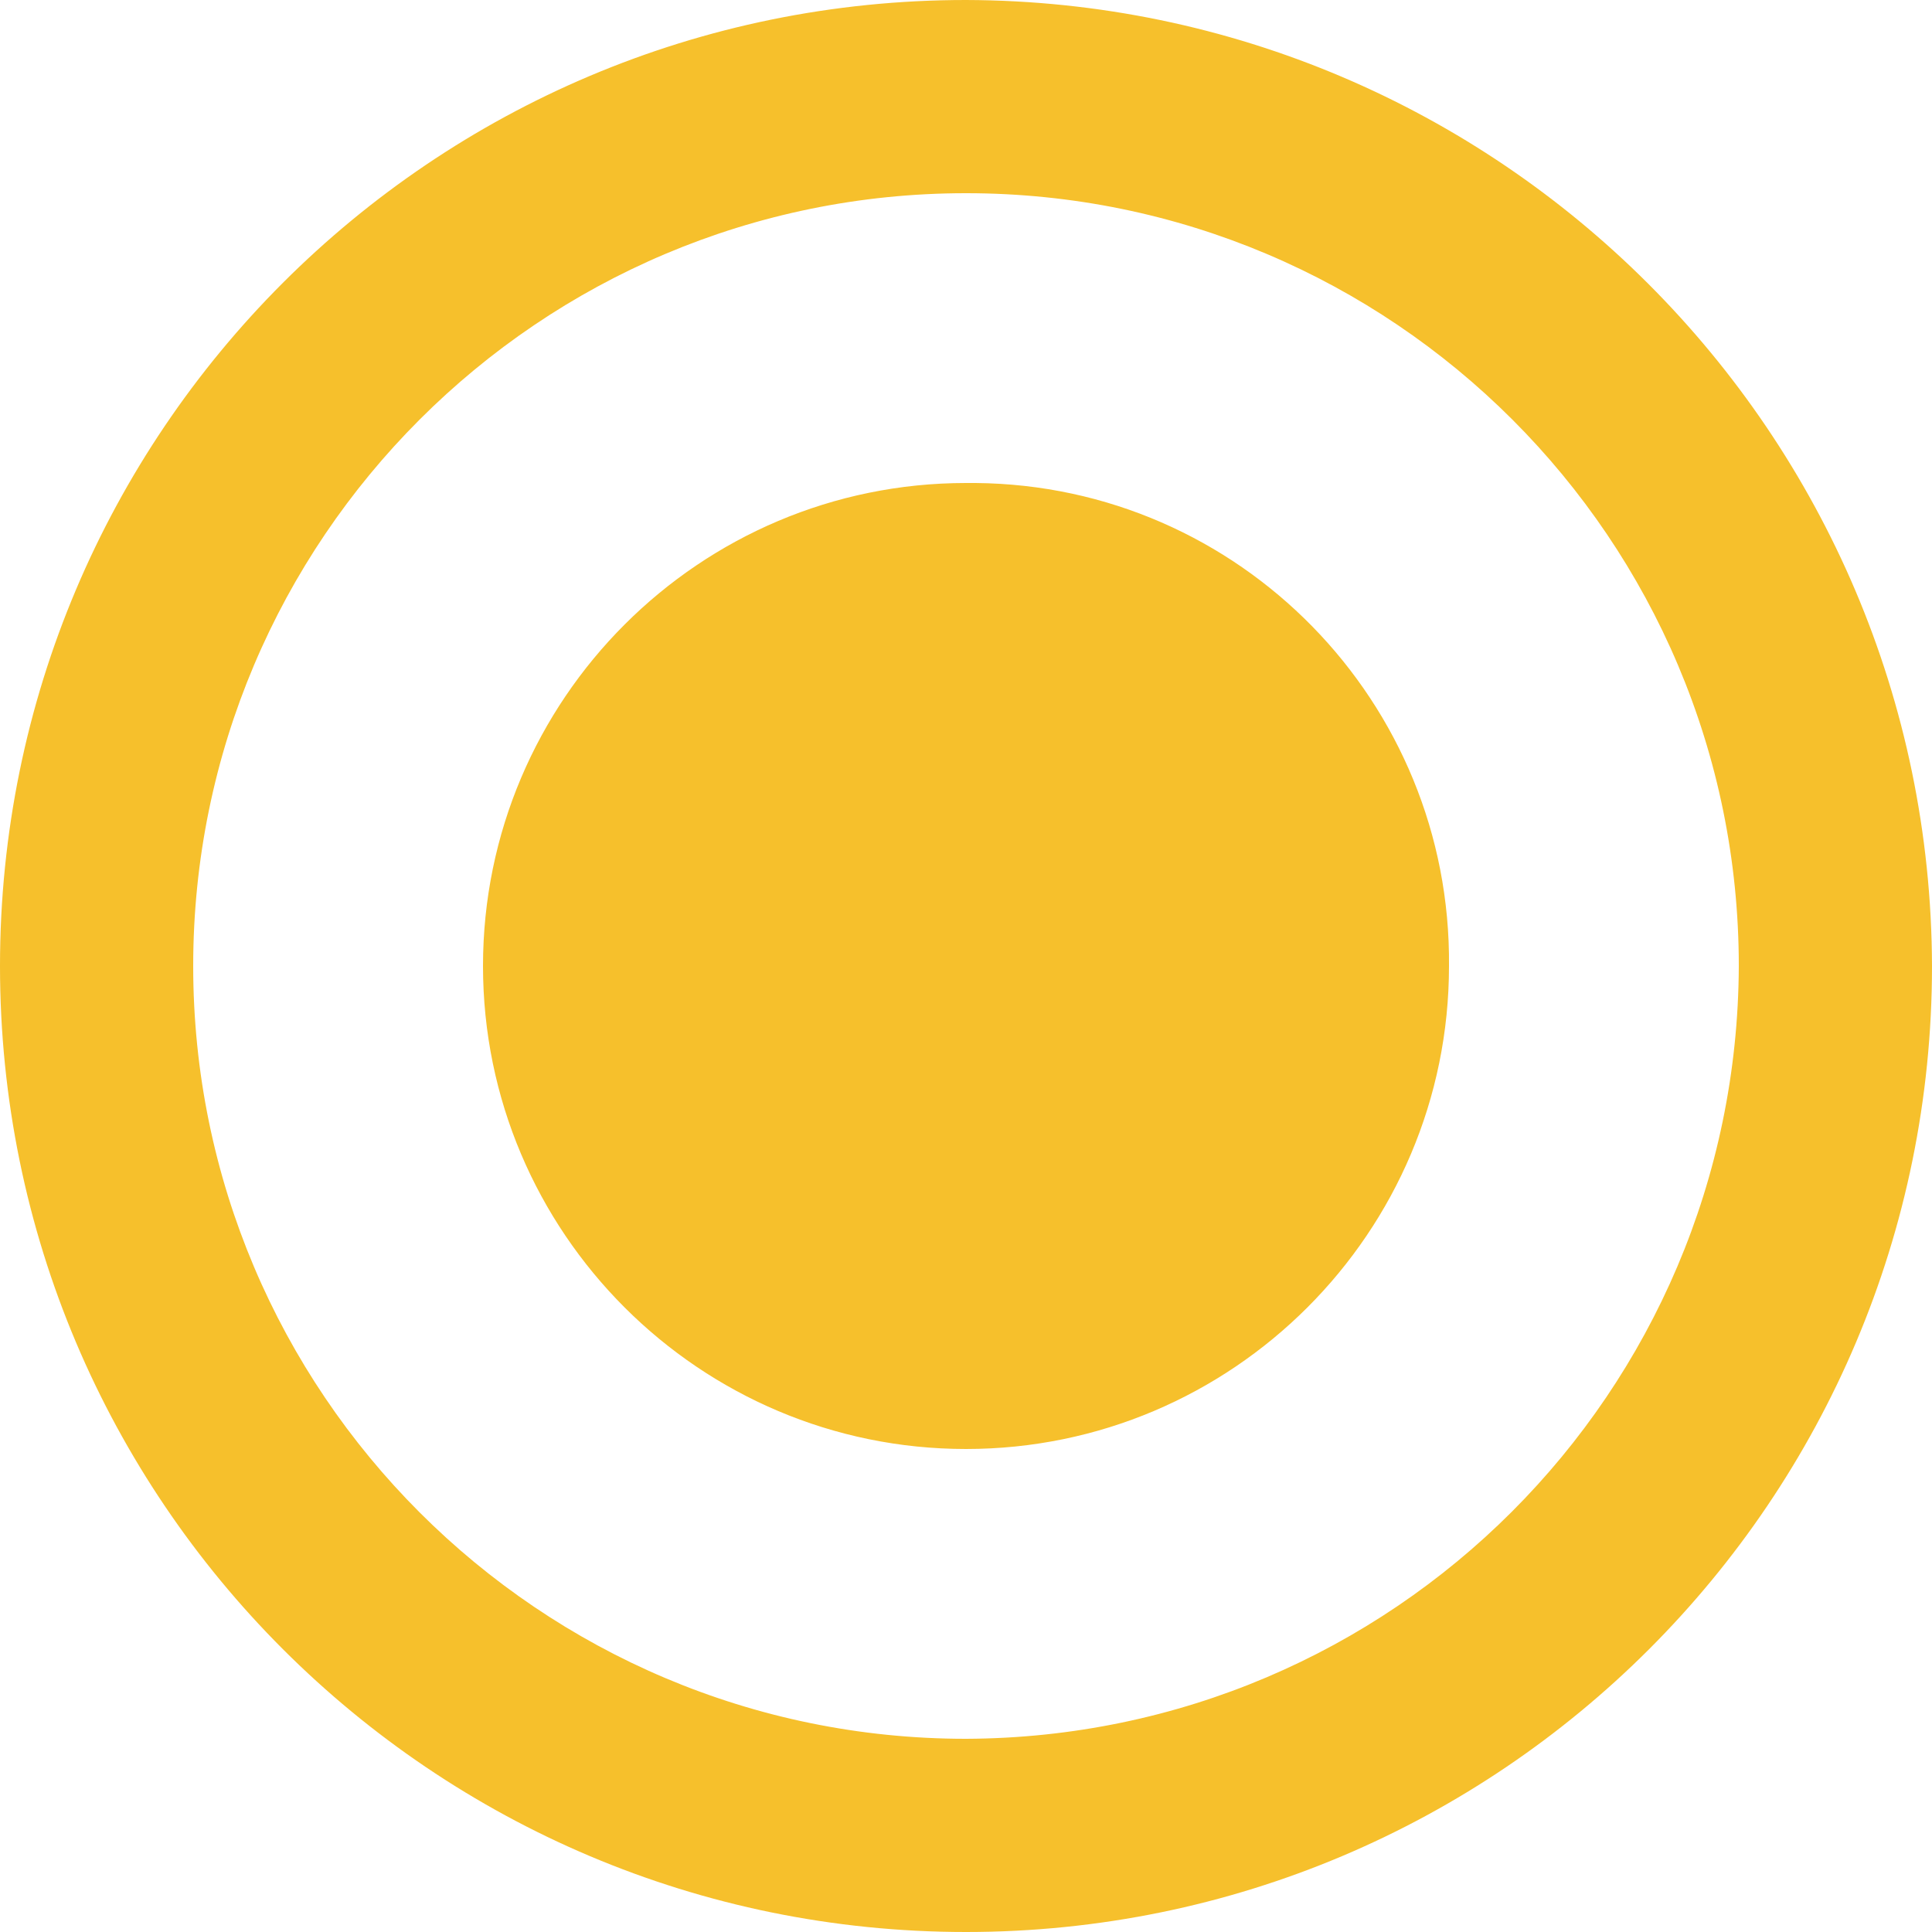
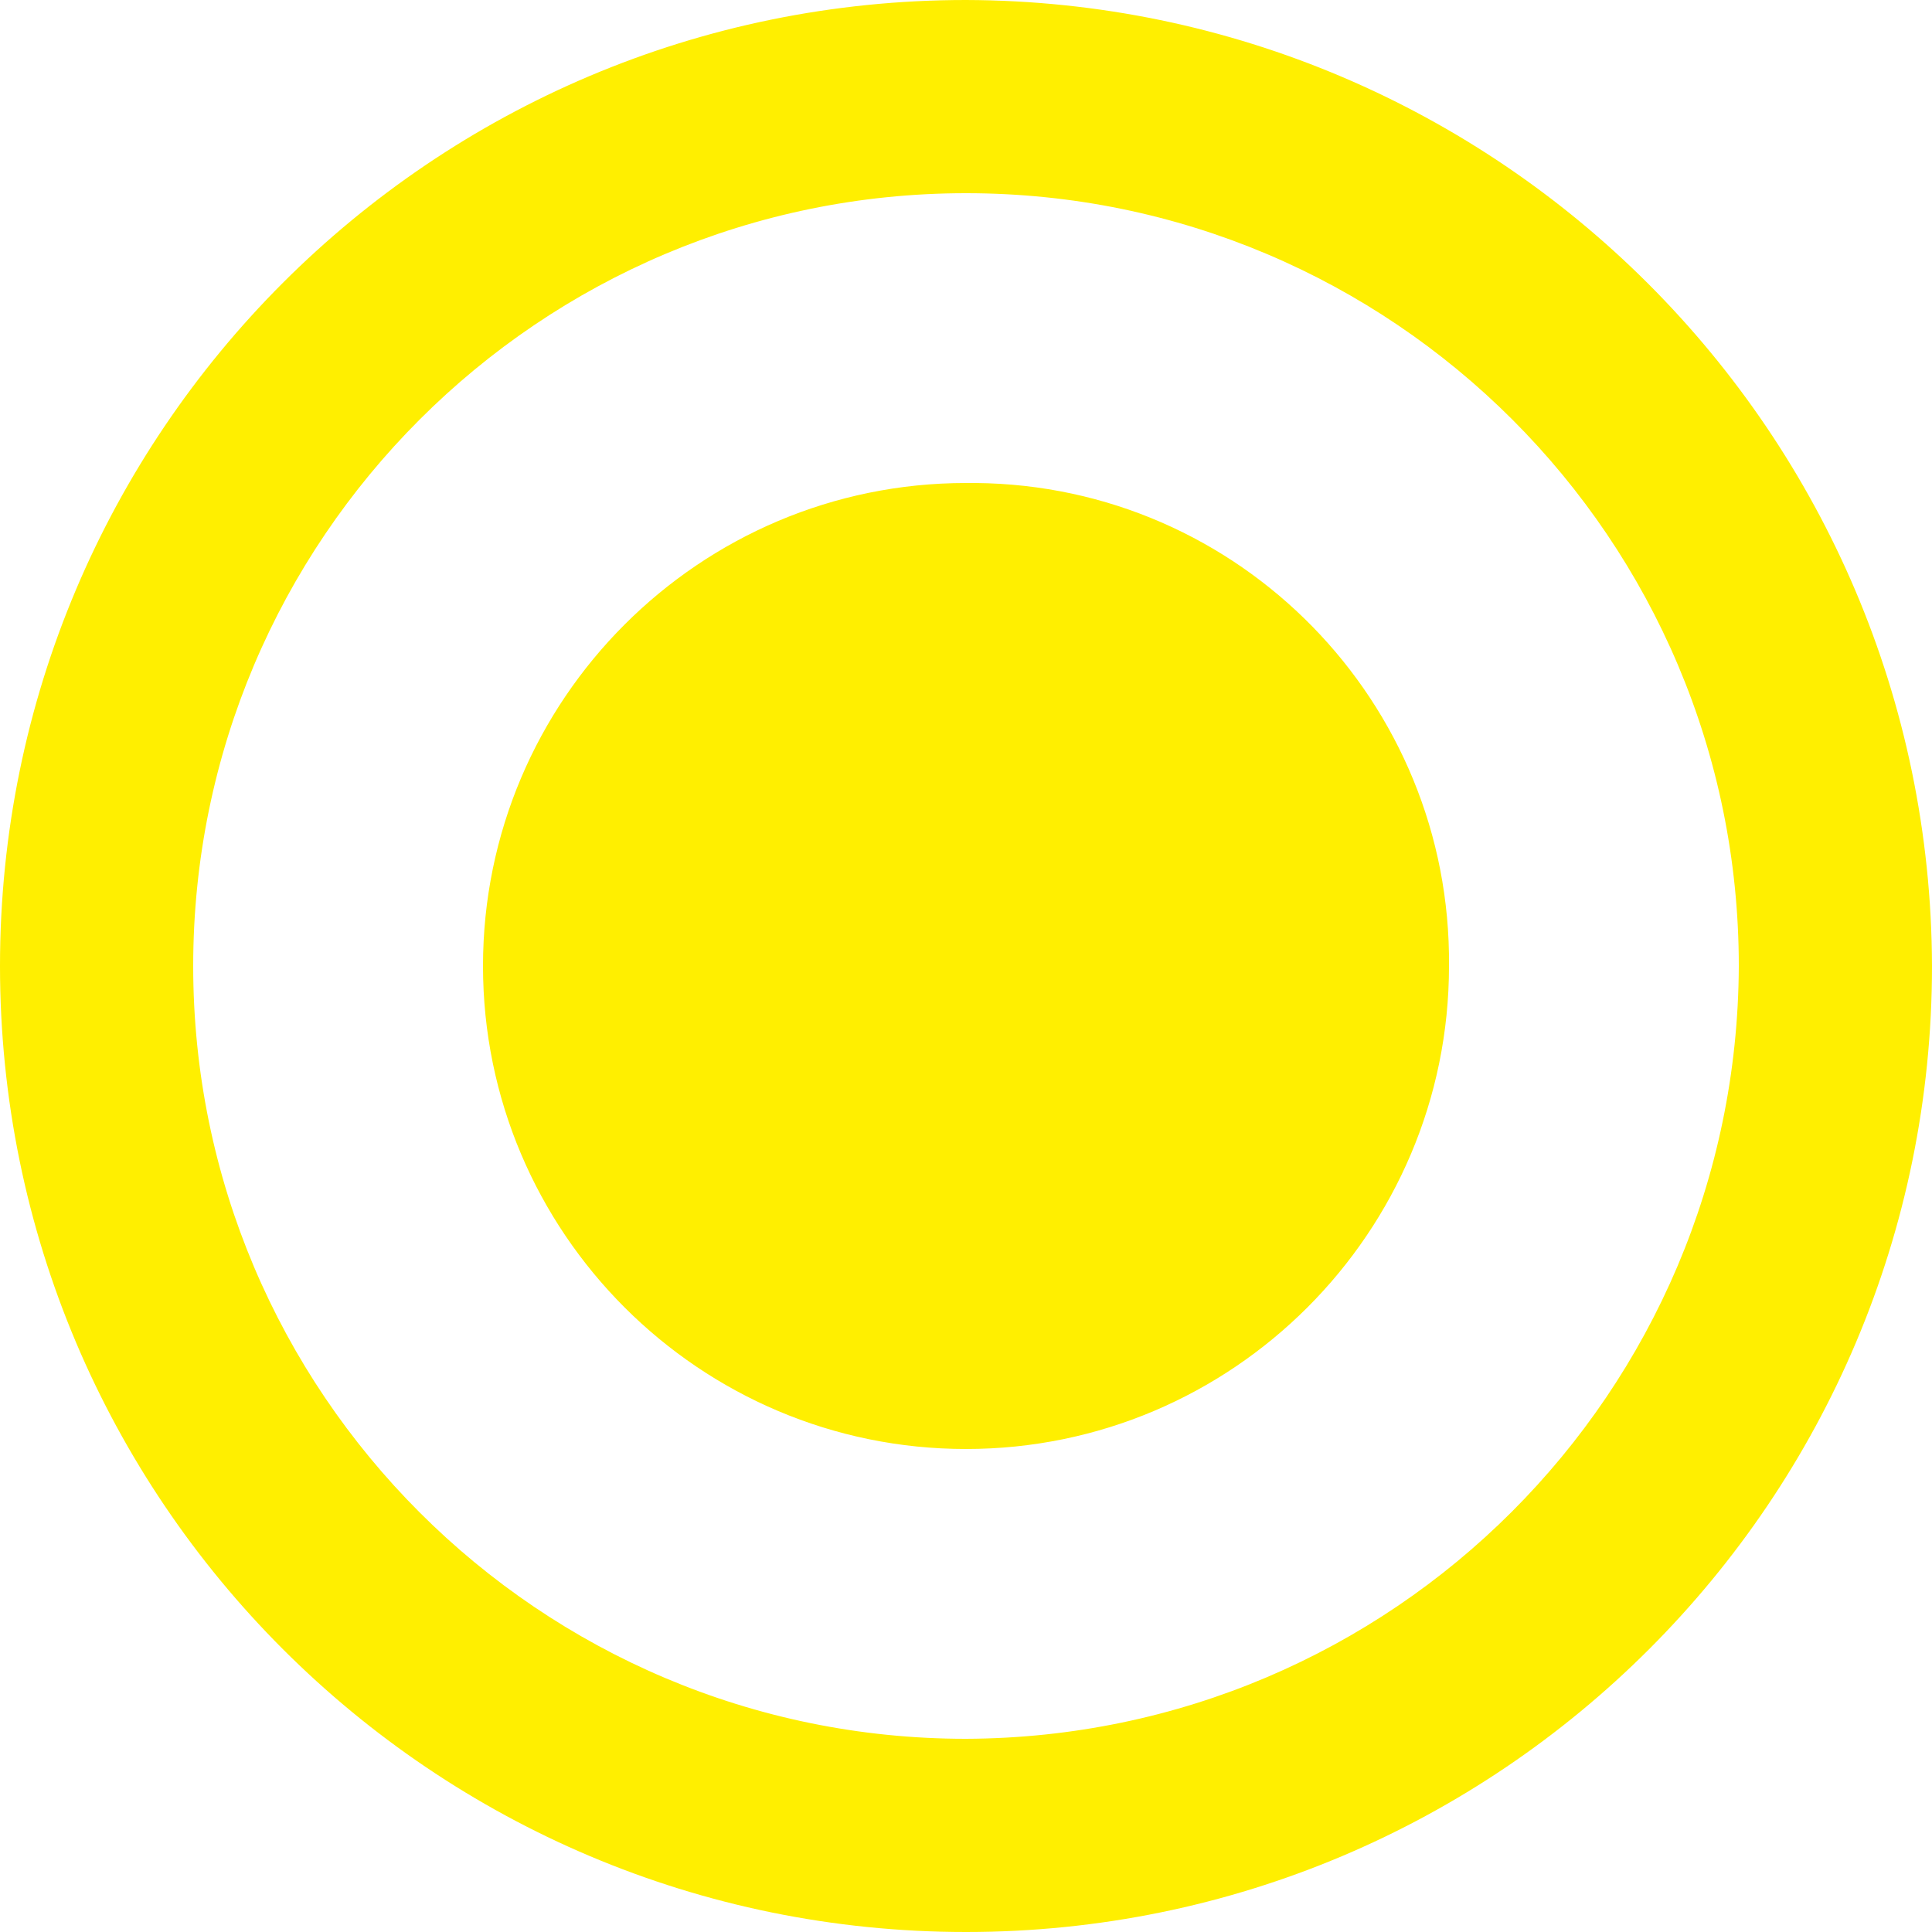
<svg xmlns="http://www.w3.org/2000/svg" id="Capa_42" data-name="Capa 42" viewBox="0 0 24 24">
  <defs>
    <style>
      .cls-1 {
-         fill: #f6c02c;
+         fill: #ffef00;
        fill-rule: evenodd;
      }
    </style>
  </defs>
  <path id="radio_on" data-name="radio on" class="cls-1" d="m12,6c-3.31,0-6,2.69-6,6s2.69,6,6,6,6-2.69,6-6c.03-3.28-2.6-5.97-5.88-6-.04,0-.08,0-.12,0Zm0-6C5.37,0,0,5.37,0,12s5.37,12,12,12,12-5.37,12-12C23.98,5.38,18.62.02,12,0Zm0,21.6c-5.3,0-9.6-4.3-9.6-9.6S6.7,2.4,12,2.4s9.6,4.3,9.6,9.6c-.02,5.3-4.3,9.58-9.6,9.6Z" />
</svg>
